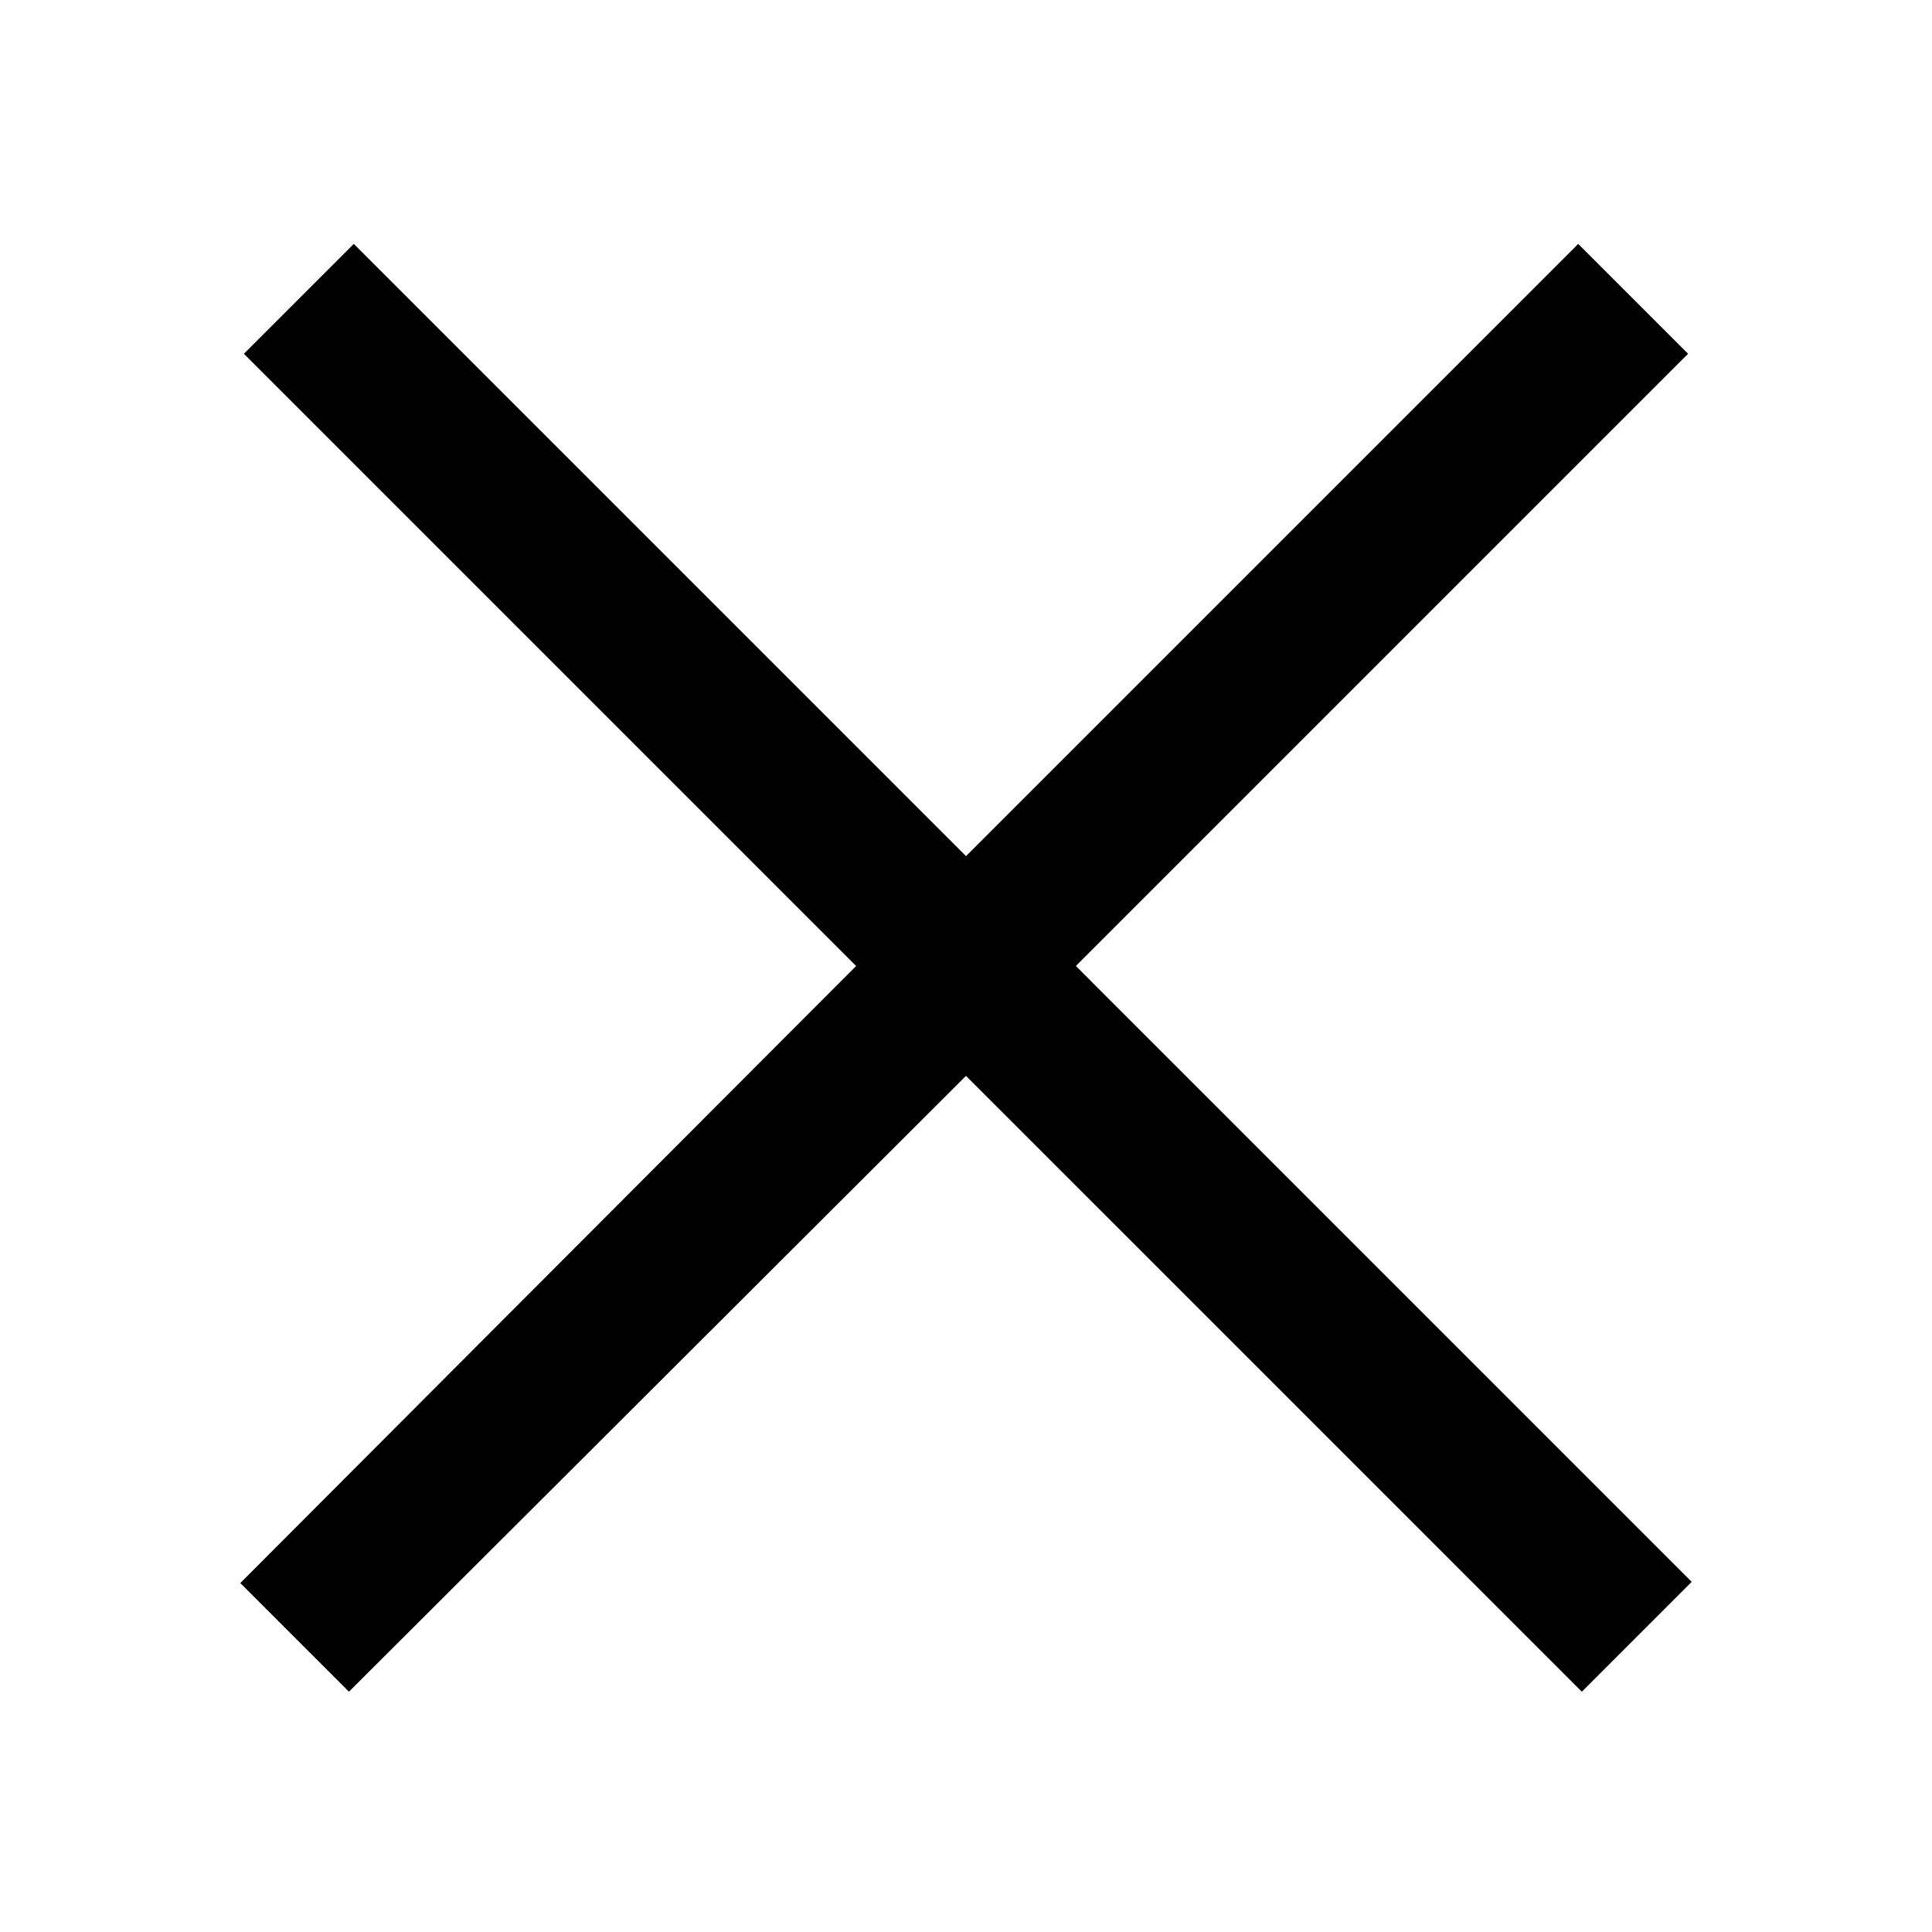
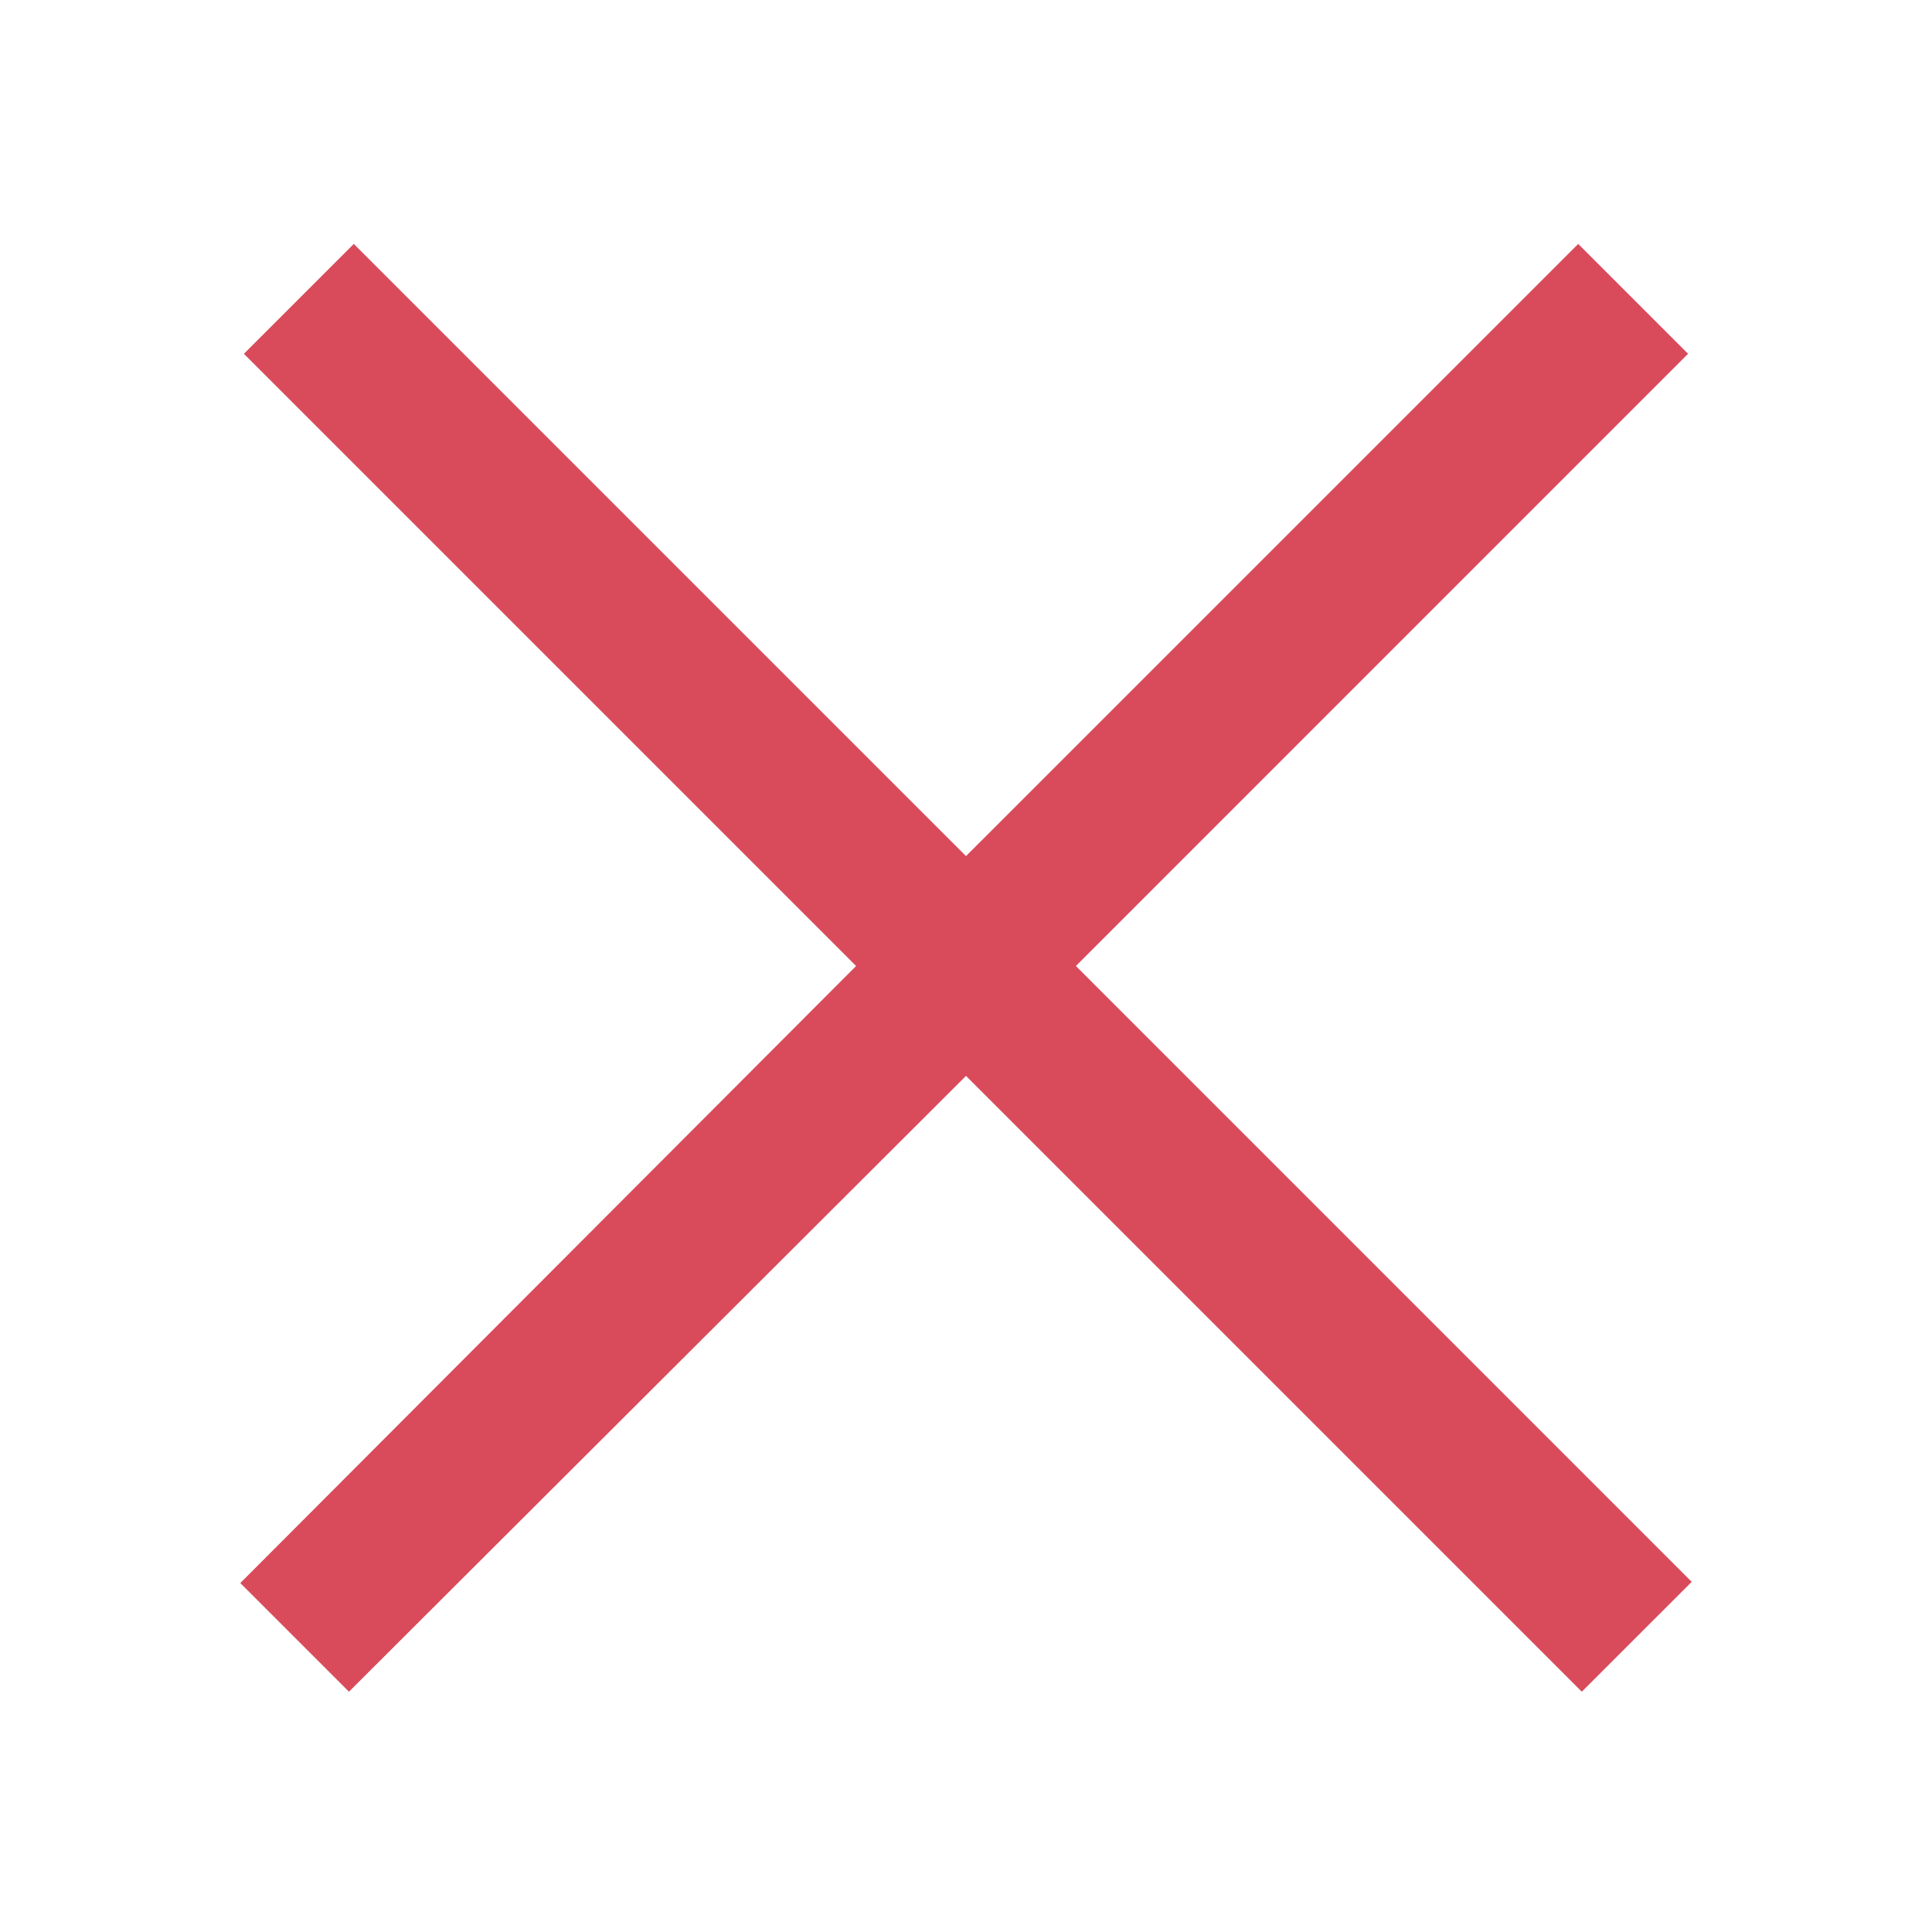
- <svg xmlns="http://www.w3.org/2000/svg" viewBox="0 0 50 50" width="50px" height="50px">
-   <path d="M 9.156 6.312 L 6.312 9.156 L 22.156 25 L 6.219 40.969 L 9.031 43.781 L 25 27.844 L 40.938 43.781 L 43.781 40.938 L 27.844 25 L 43.688 9.156 L 40.844 6.312 L 25 22.156 Z" />
+ <svg xmlns="http://www.w3.org/2000/svg" width="100%" height="100%" viewBox="0 0 50 50" version="1.1" xml:space="preserve" style="fill-rule:evenodd;clip-rule:evenodd;stroke-linejoin:round;stroke-miterlimit:2;">
+   <path d="M9.156,6.313l-2.844,2.843l15.844,15.844l-15.937,15.969l2.812,2.812l15.969,-15.937l15.937,15.937l2.844,-2.843l-15.937,-15.938l15.843,-15.844l-2.843,-2.843l-15.844,15.843l-15.844,-15.843Z" style="fill:#d94a5b;fill-rule:nonzero;" />
</svg>
